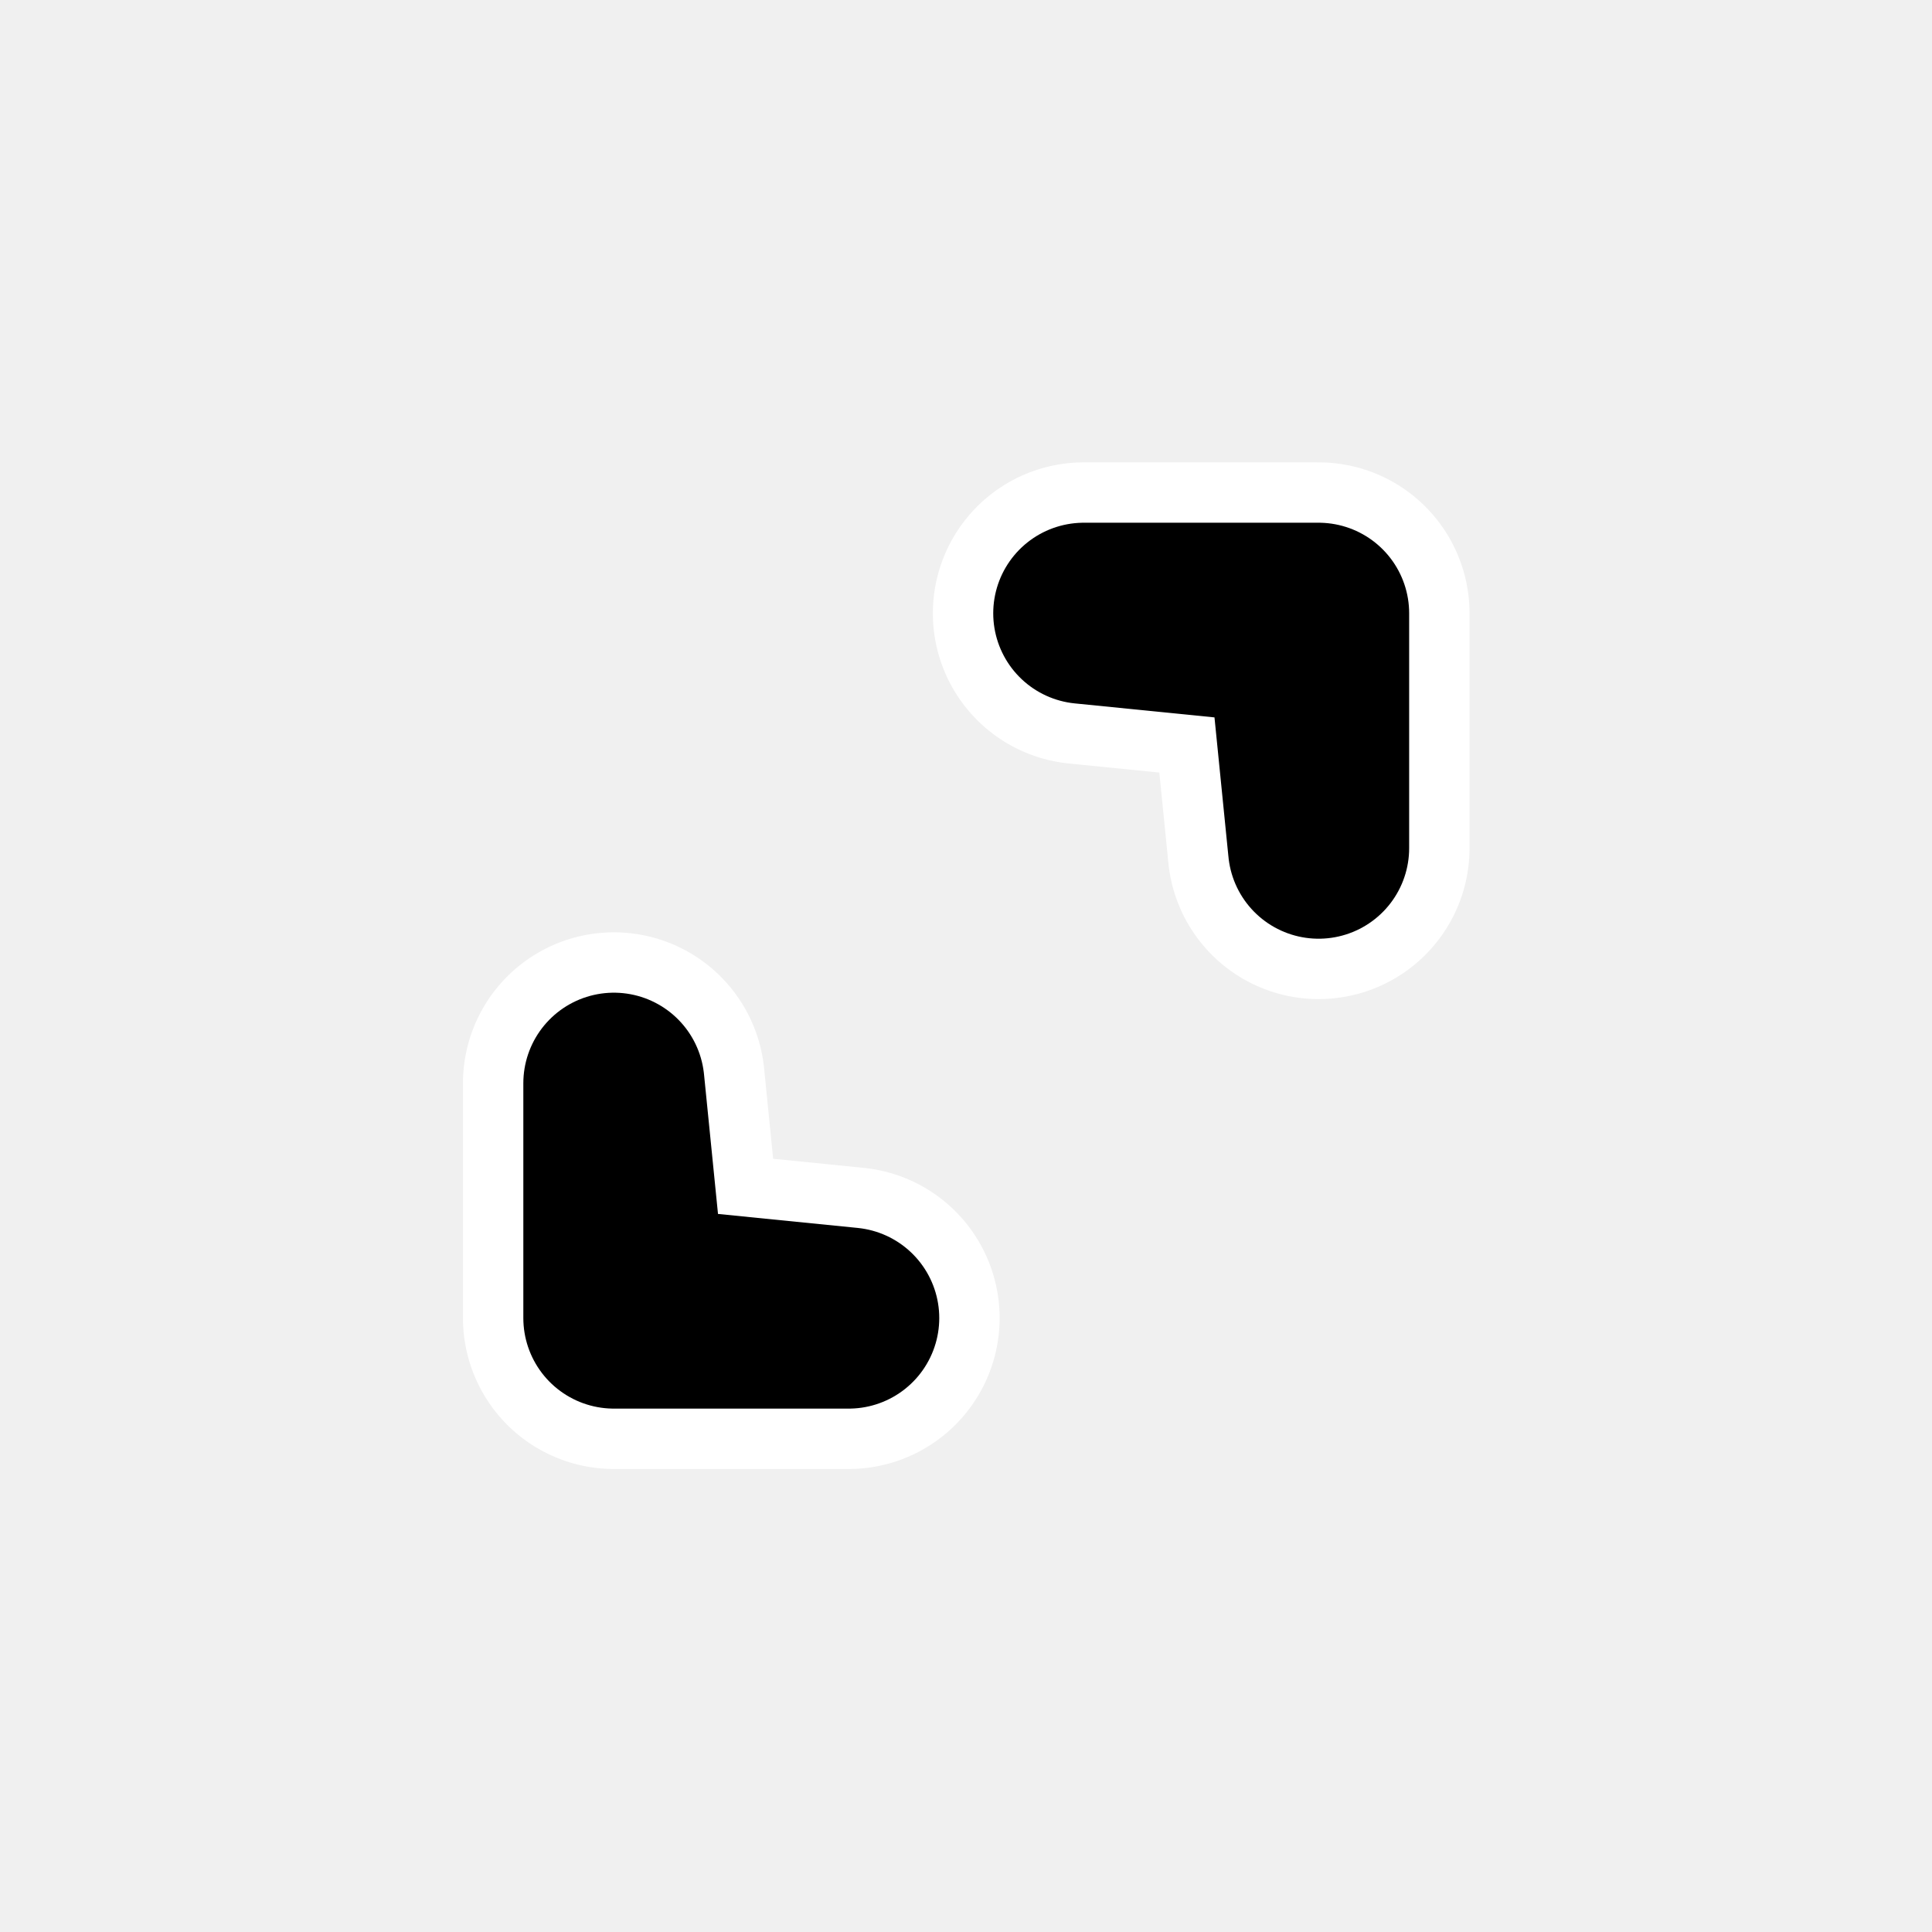
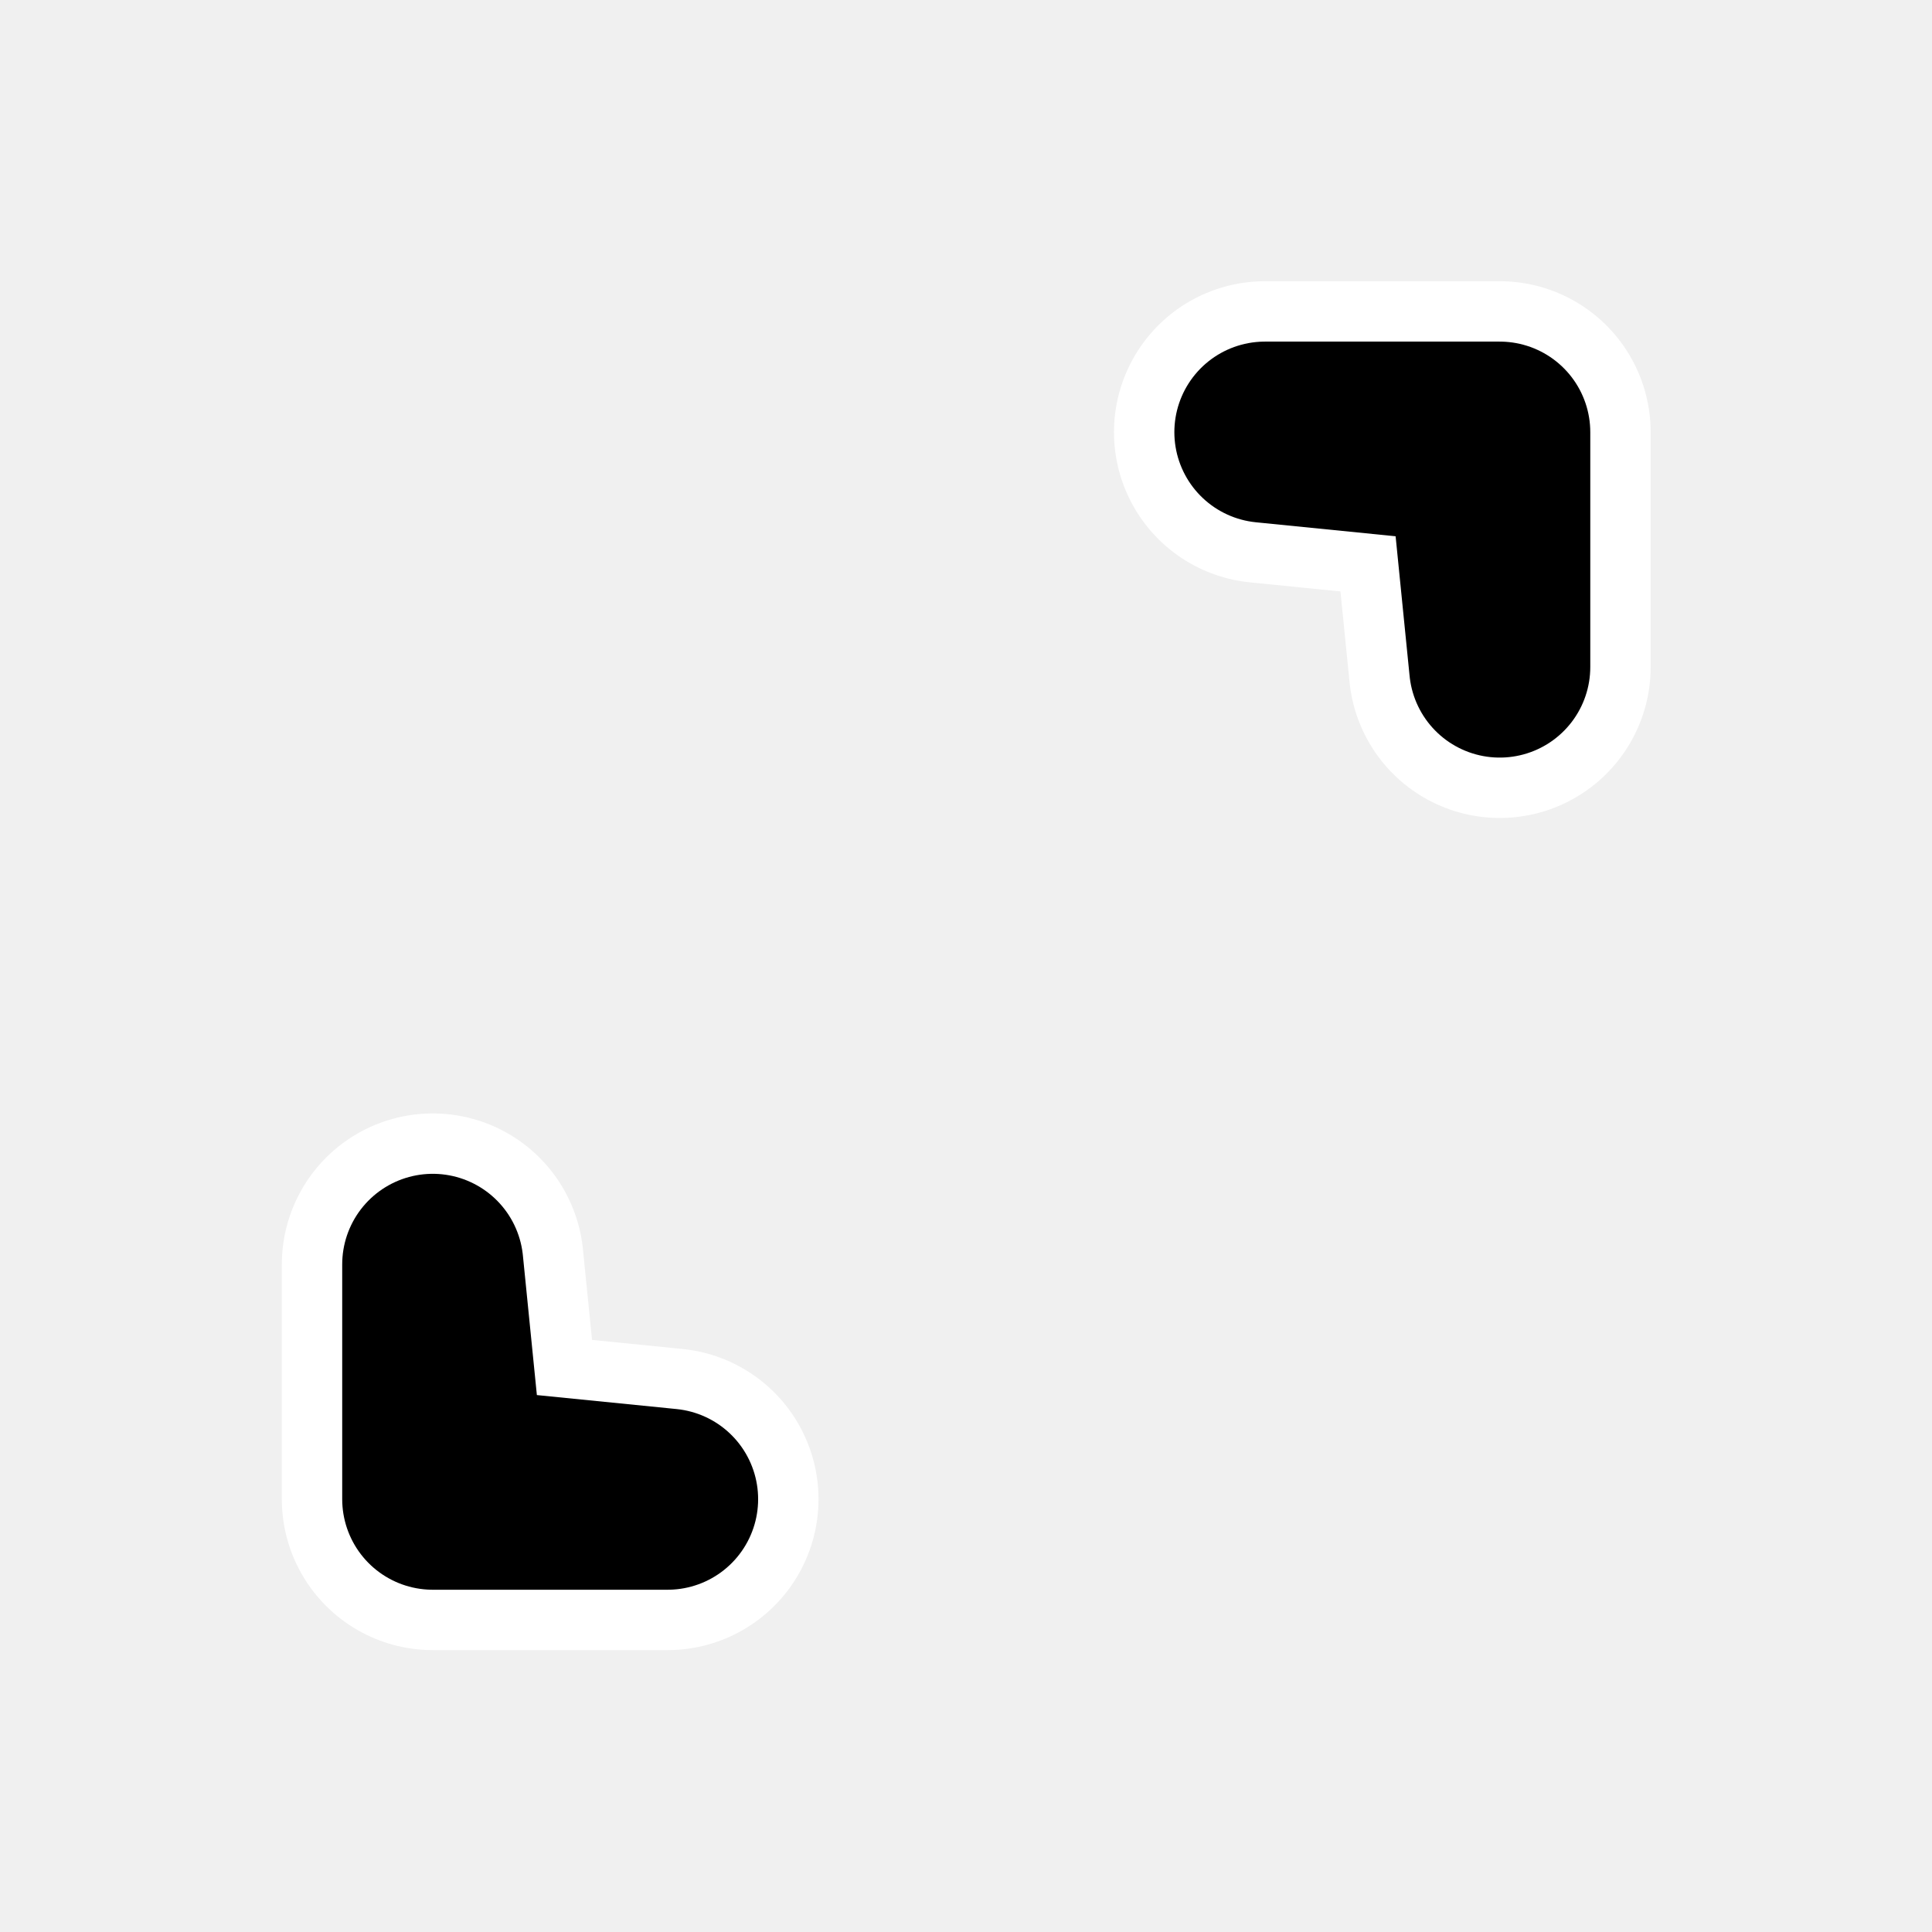
<svg xmlns="http://www.w3.org/2000/svg" hotspot="16 16" viewBox="0 0 32 32">
-   <path stroke="#fff" stroke-width="5" stroke-linejoin="round" d="M17.951,10.158l3.535,0.354,0.354,3.536V10.158H17.951Z" />
-   <path stroke="#000" stroke-width="3" stroke-linejoin="round" d="M17.951,10.158l3.535,0.354,0.354,3.536V10.158H17.951Z" />
-   <path stroke="#fff" stroke-width="5" stroke-linejoin="round" d="M10.168,17.942l0.354,3.535,3.535,0.354H10.168V17.942Z" />
-   <path stroke="#000" stroke-width="3" stroke-linejoin="round" d="M10.168,17.942l0.354,3.535,3.535,0.354H10.168V17.942Z" />
+   <path stroke="#fff" stroke-width="5" stroke-linejoin="round" d="M20.951,7.158L24.486,7.512L24.84,11.048L24.84,7.158L20.951,7.158Z" />
+   <path stroke="#000" stroke-width="3" stroke-linejoin="round" d="M20.951,7.158L24.486,7.512L24.84,11.048L24.84,7.158L20.951,7.158Z" />
+   <path stroke="#fff" stroke-width="5" stroke-linejoin="round" d="M7.168,20.942L7.522,24.477L11.057,24.831L7.168,24.831L7.168,20.942Z" />
+   <path stroke="#000" stroke-width="3" stroke-linejoin="round" d="M7.168,20.942L7.522,24.477L11.057,24.831L7.168,24.831L7.168,20.942Z" />
</svg>
